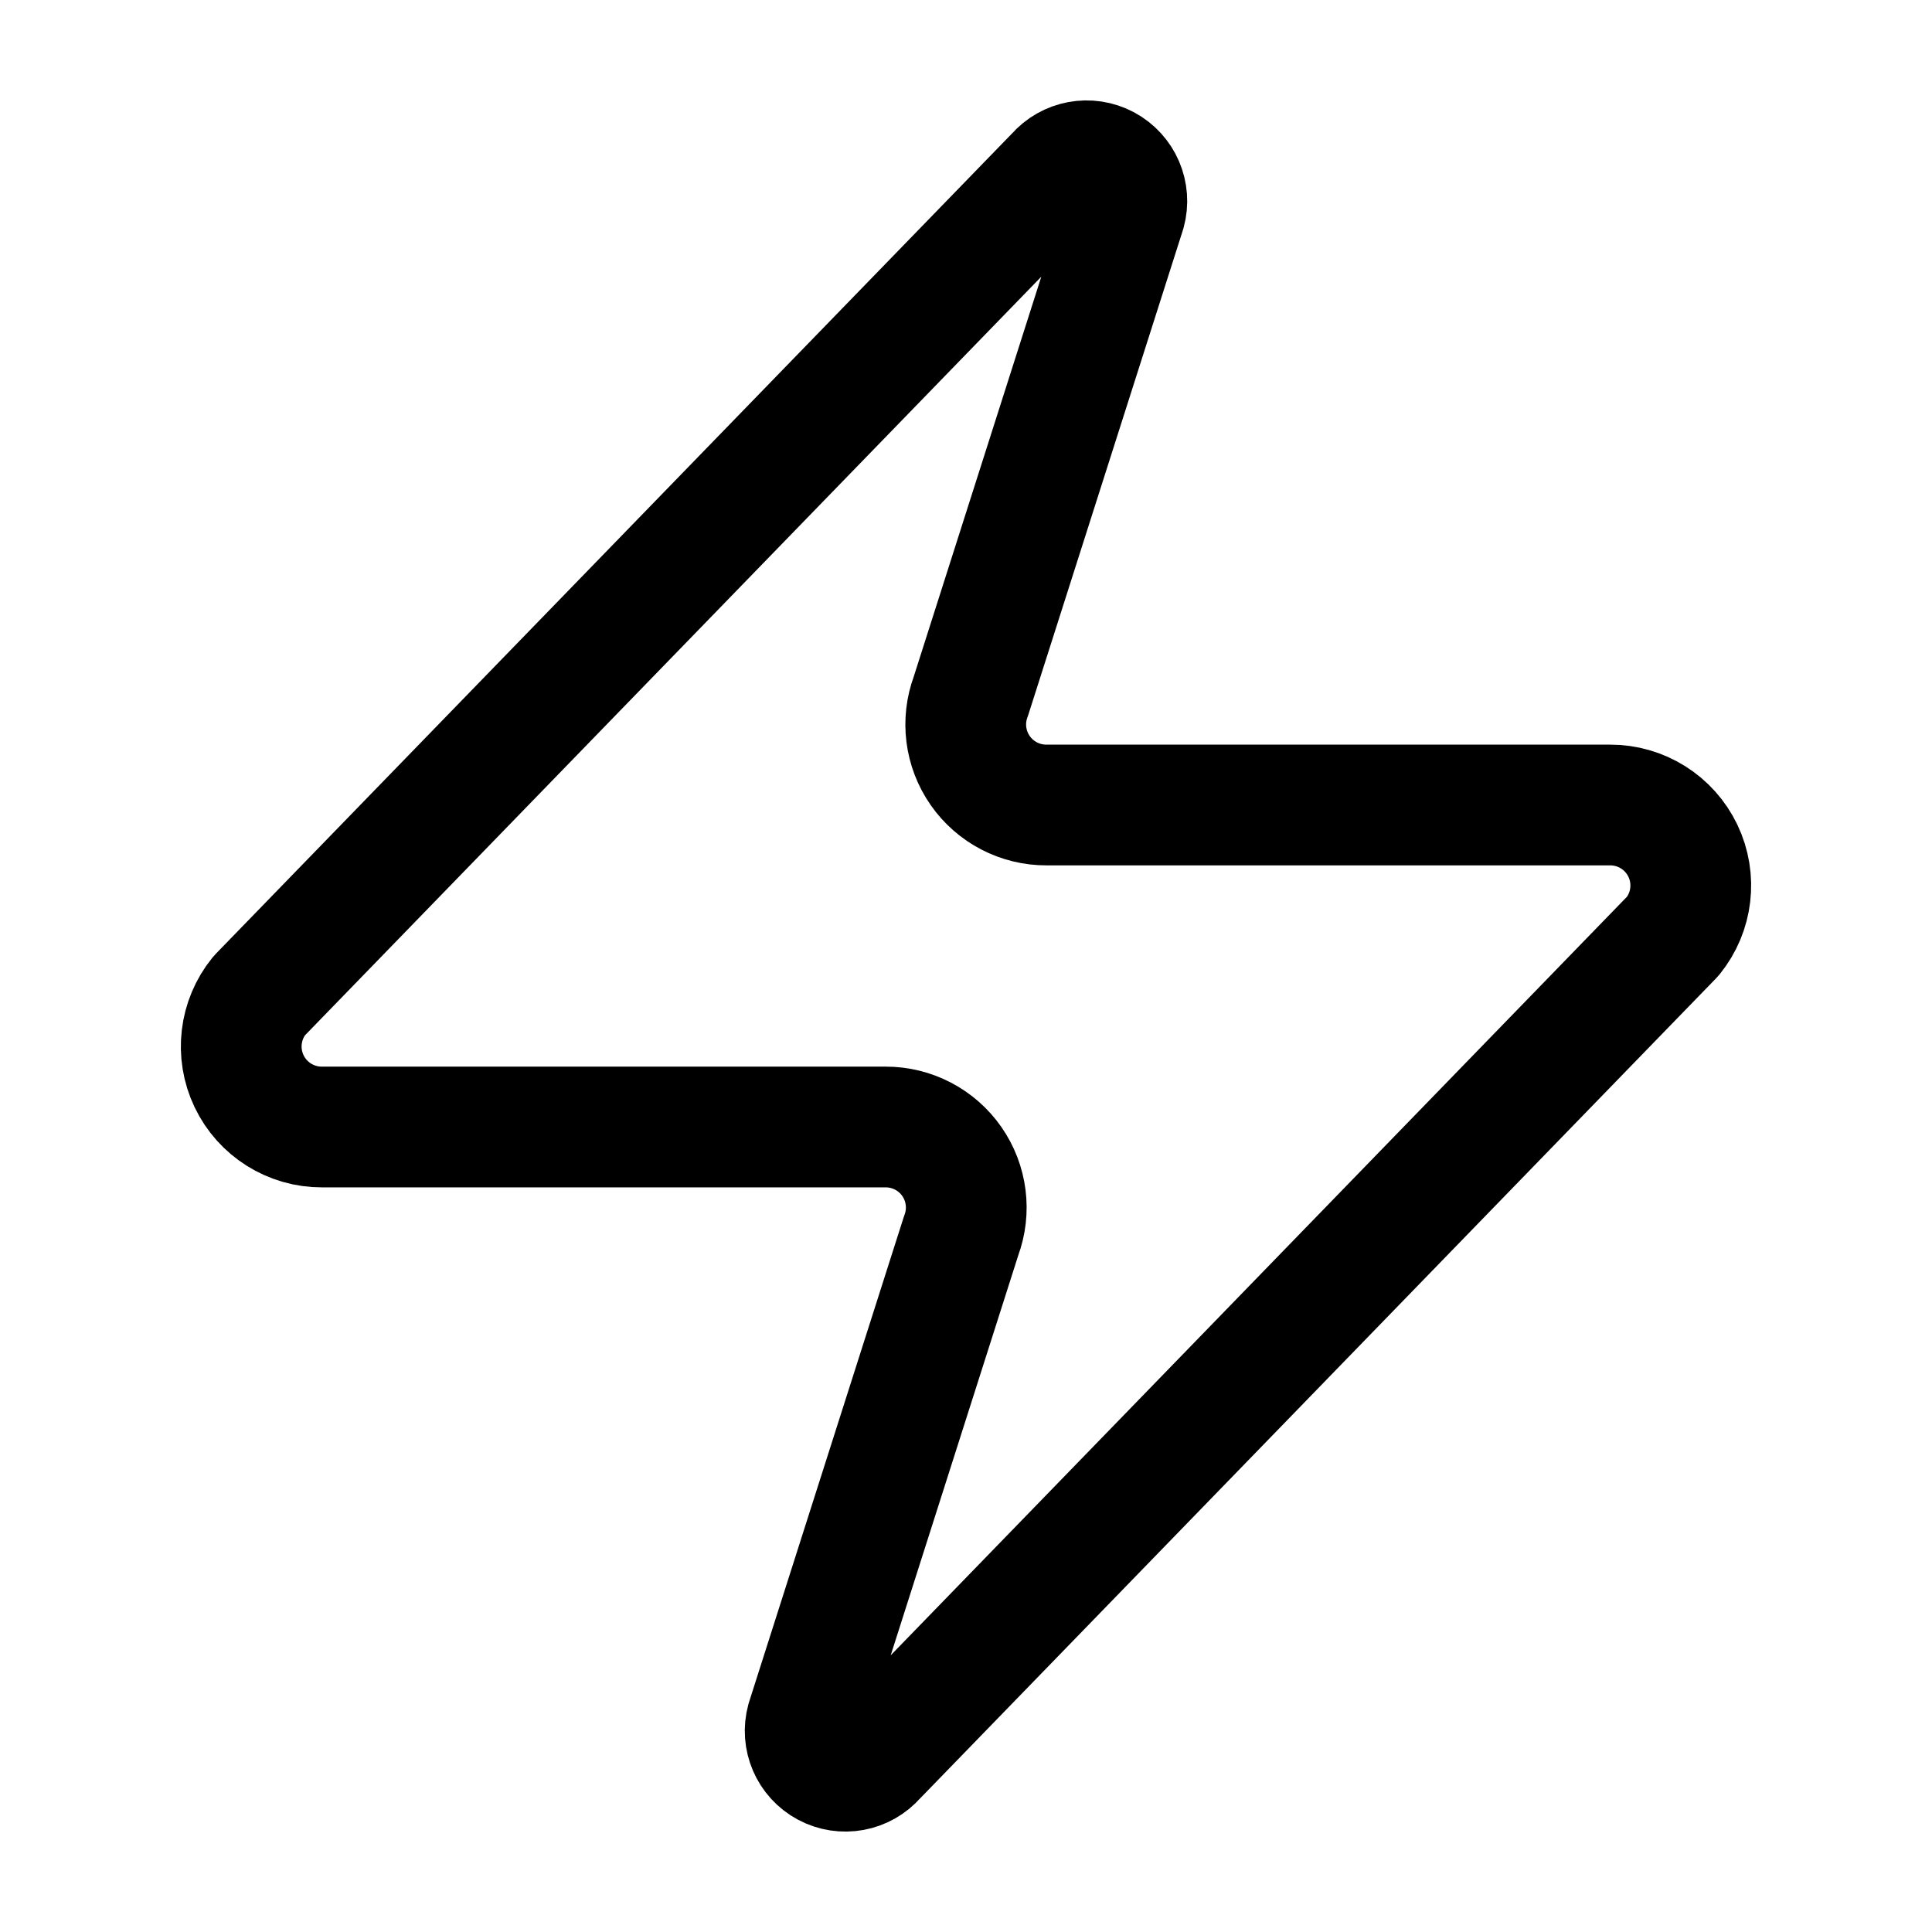
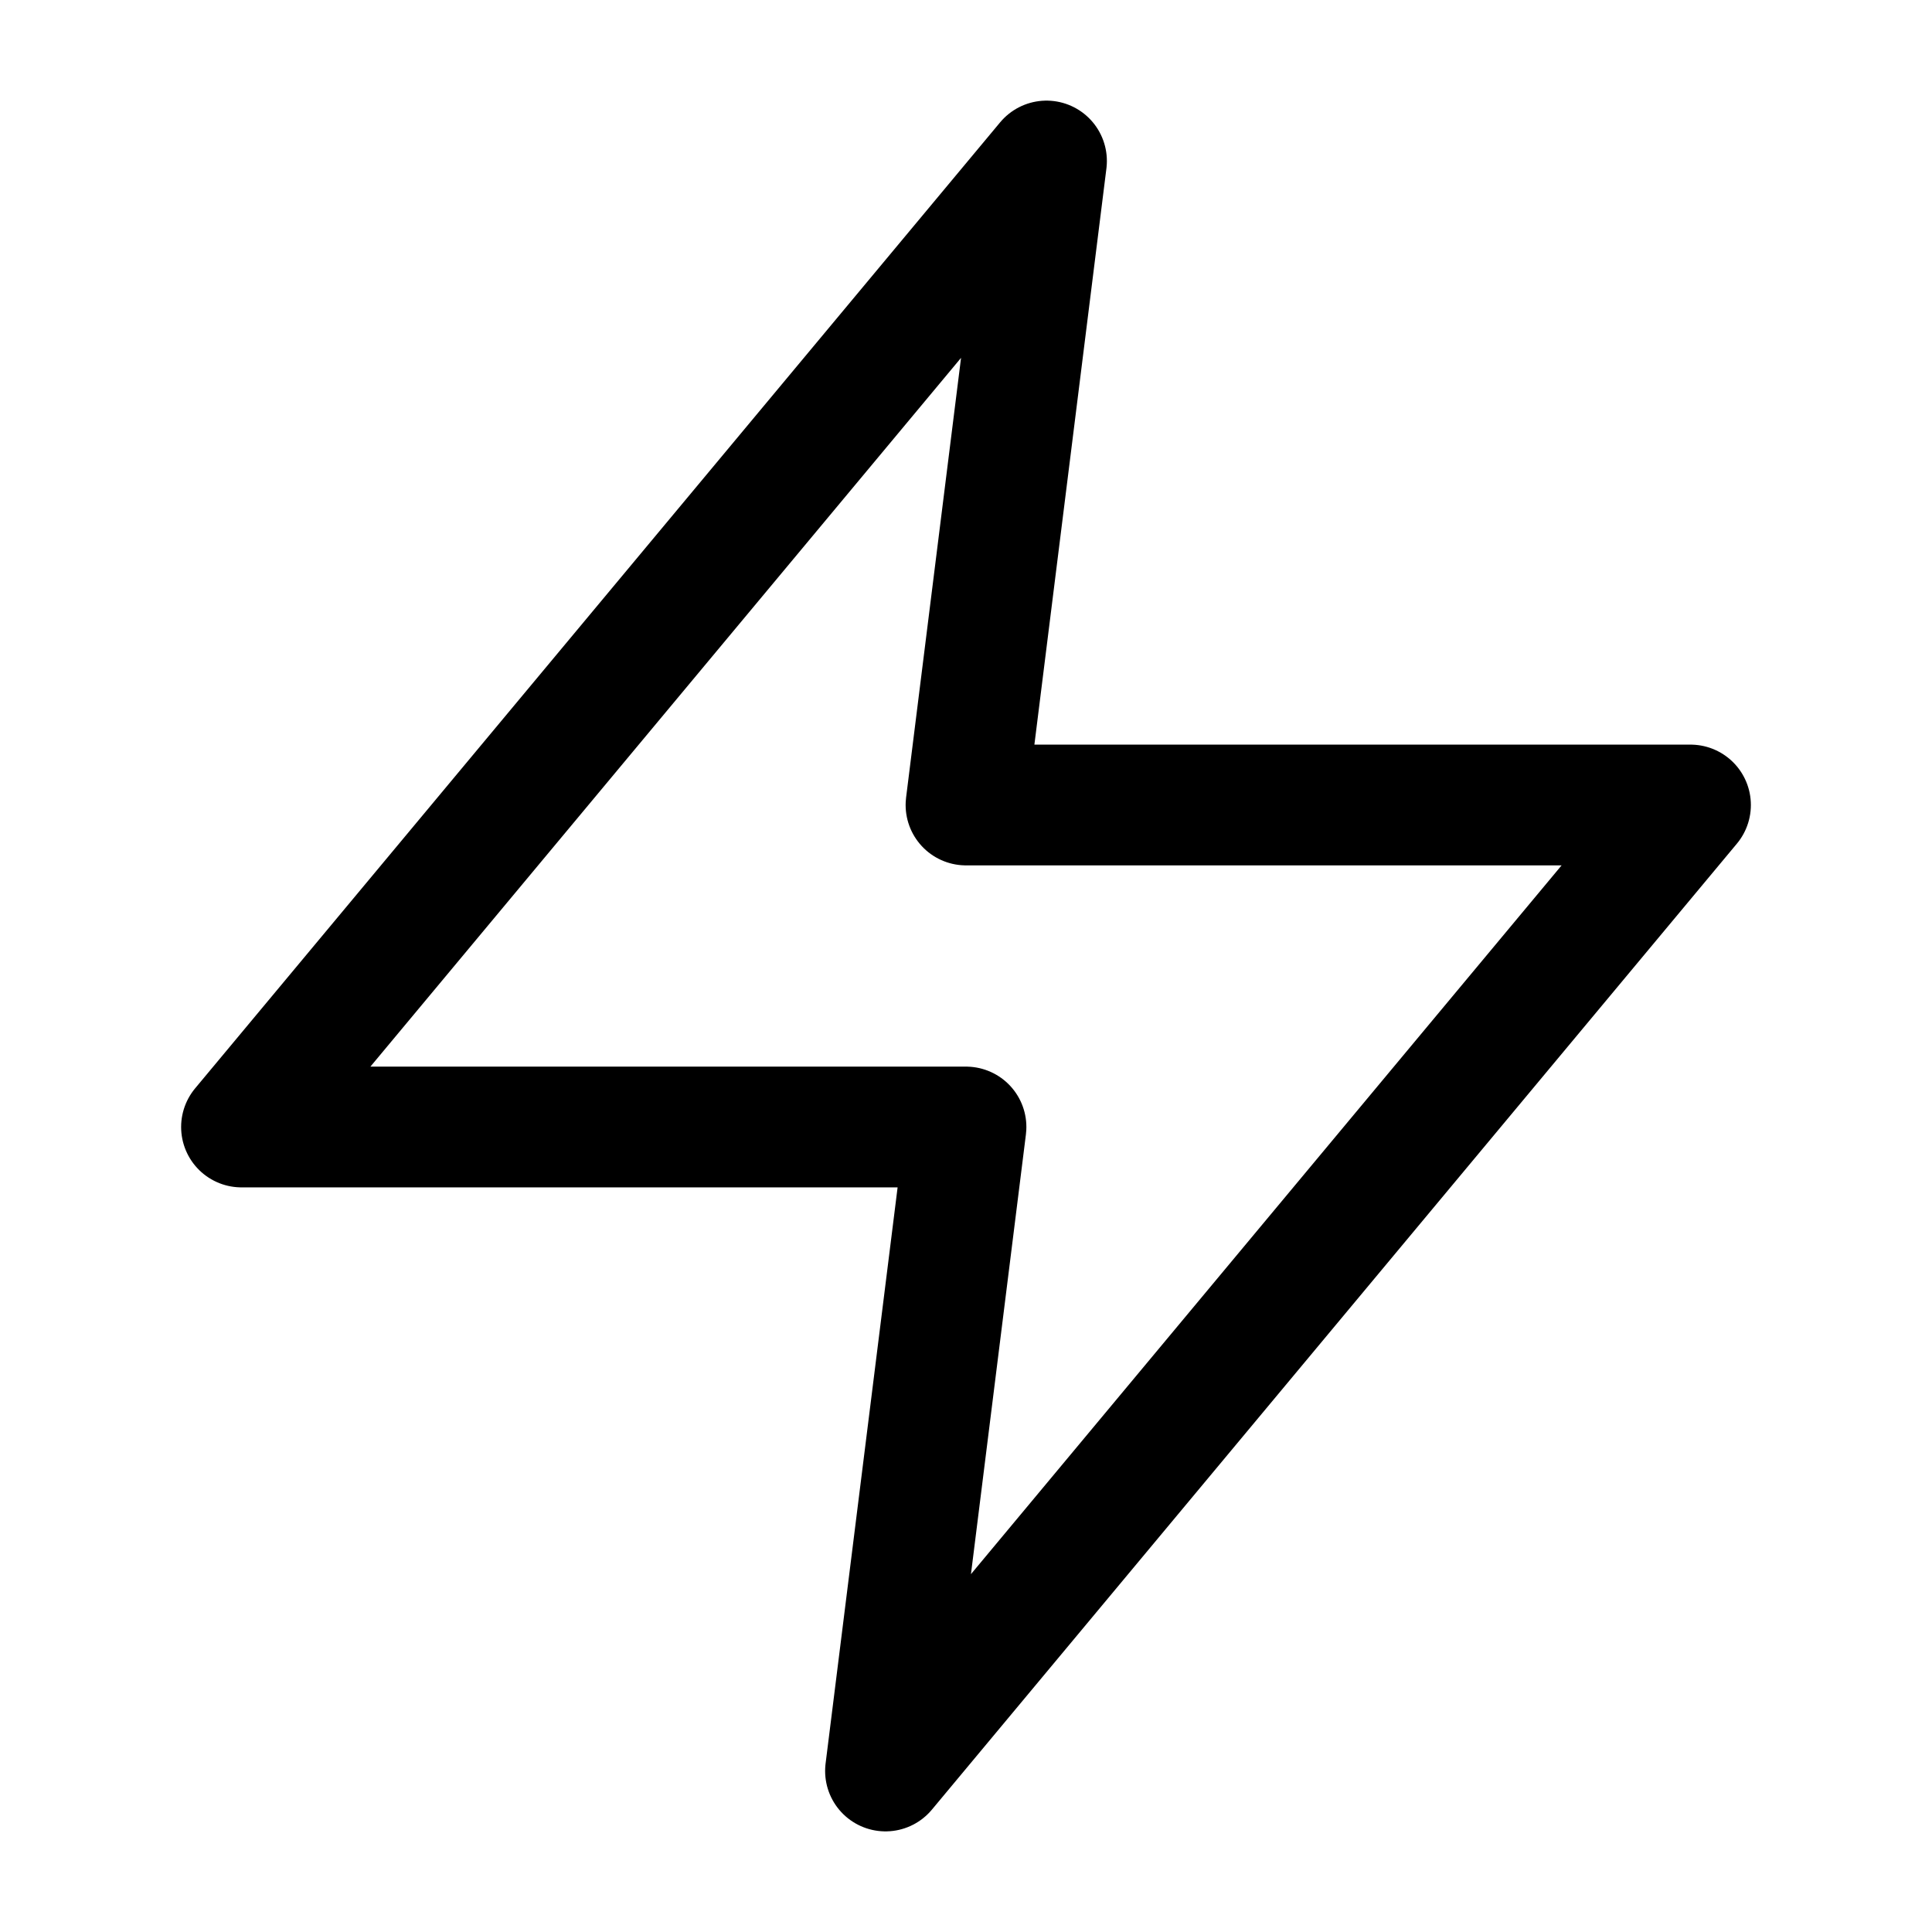
- <svg xmlns="http://www.w3.org/2000/svg" width="960" height="960" viewBox="0 0 24 24" fill="none" stroke="currentColor" stroke-width="1.5" stroke-linecap="round" stroke-linejoin="round">
-   <path d="M4 14a1 1 0 0 1-.78-1.63l9.9-10.2a.5.5 0 0 1 .86.46l-1.92 6.02A1 1 0 0 0 13 10h7a1 1 0 0 1 .78 1.63l-9.9 10.2a.5.5 0 0 1-.86-.46l1.92-6.02A1 1 0 0 0 11 14z" />
+ <svg xmlns="http://www.w3.org/2000/svg" width="960" height="960" viewBox="0 0 24 24" fill="none" stroke="#000000" stroke-width="1.5" stroke-linecap="round" stroke-linejoin="round">
+   <polygon points="13 2 3 14 12 14 11 22 21 10 12 10 13 2" />
</svg>
